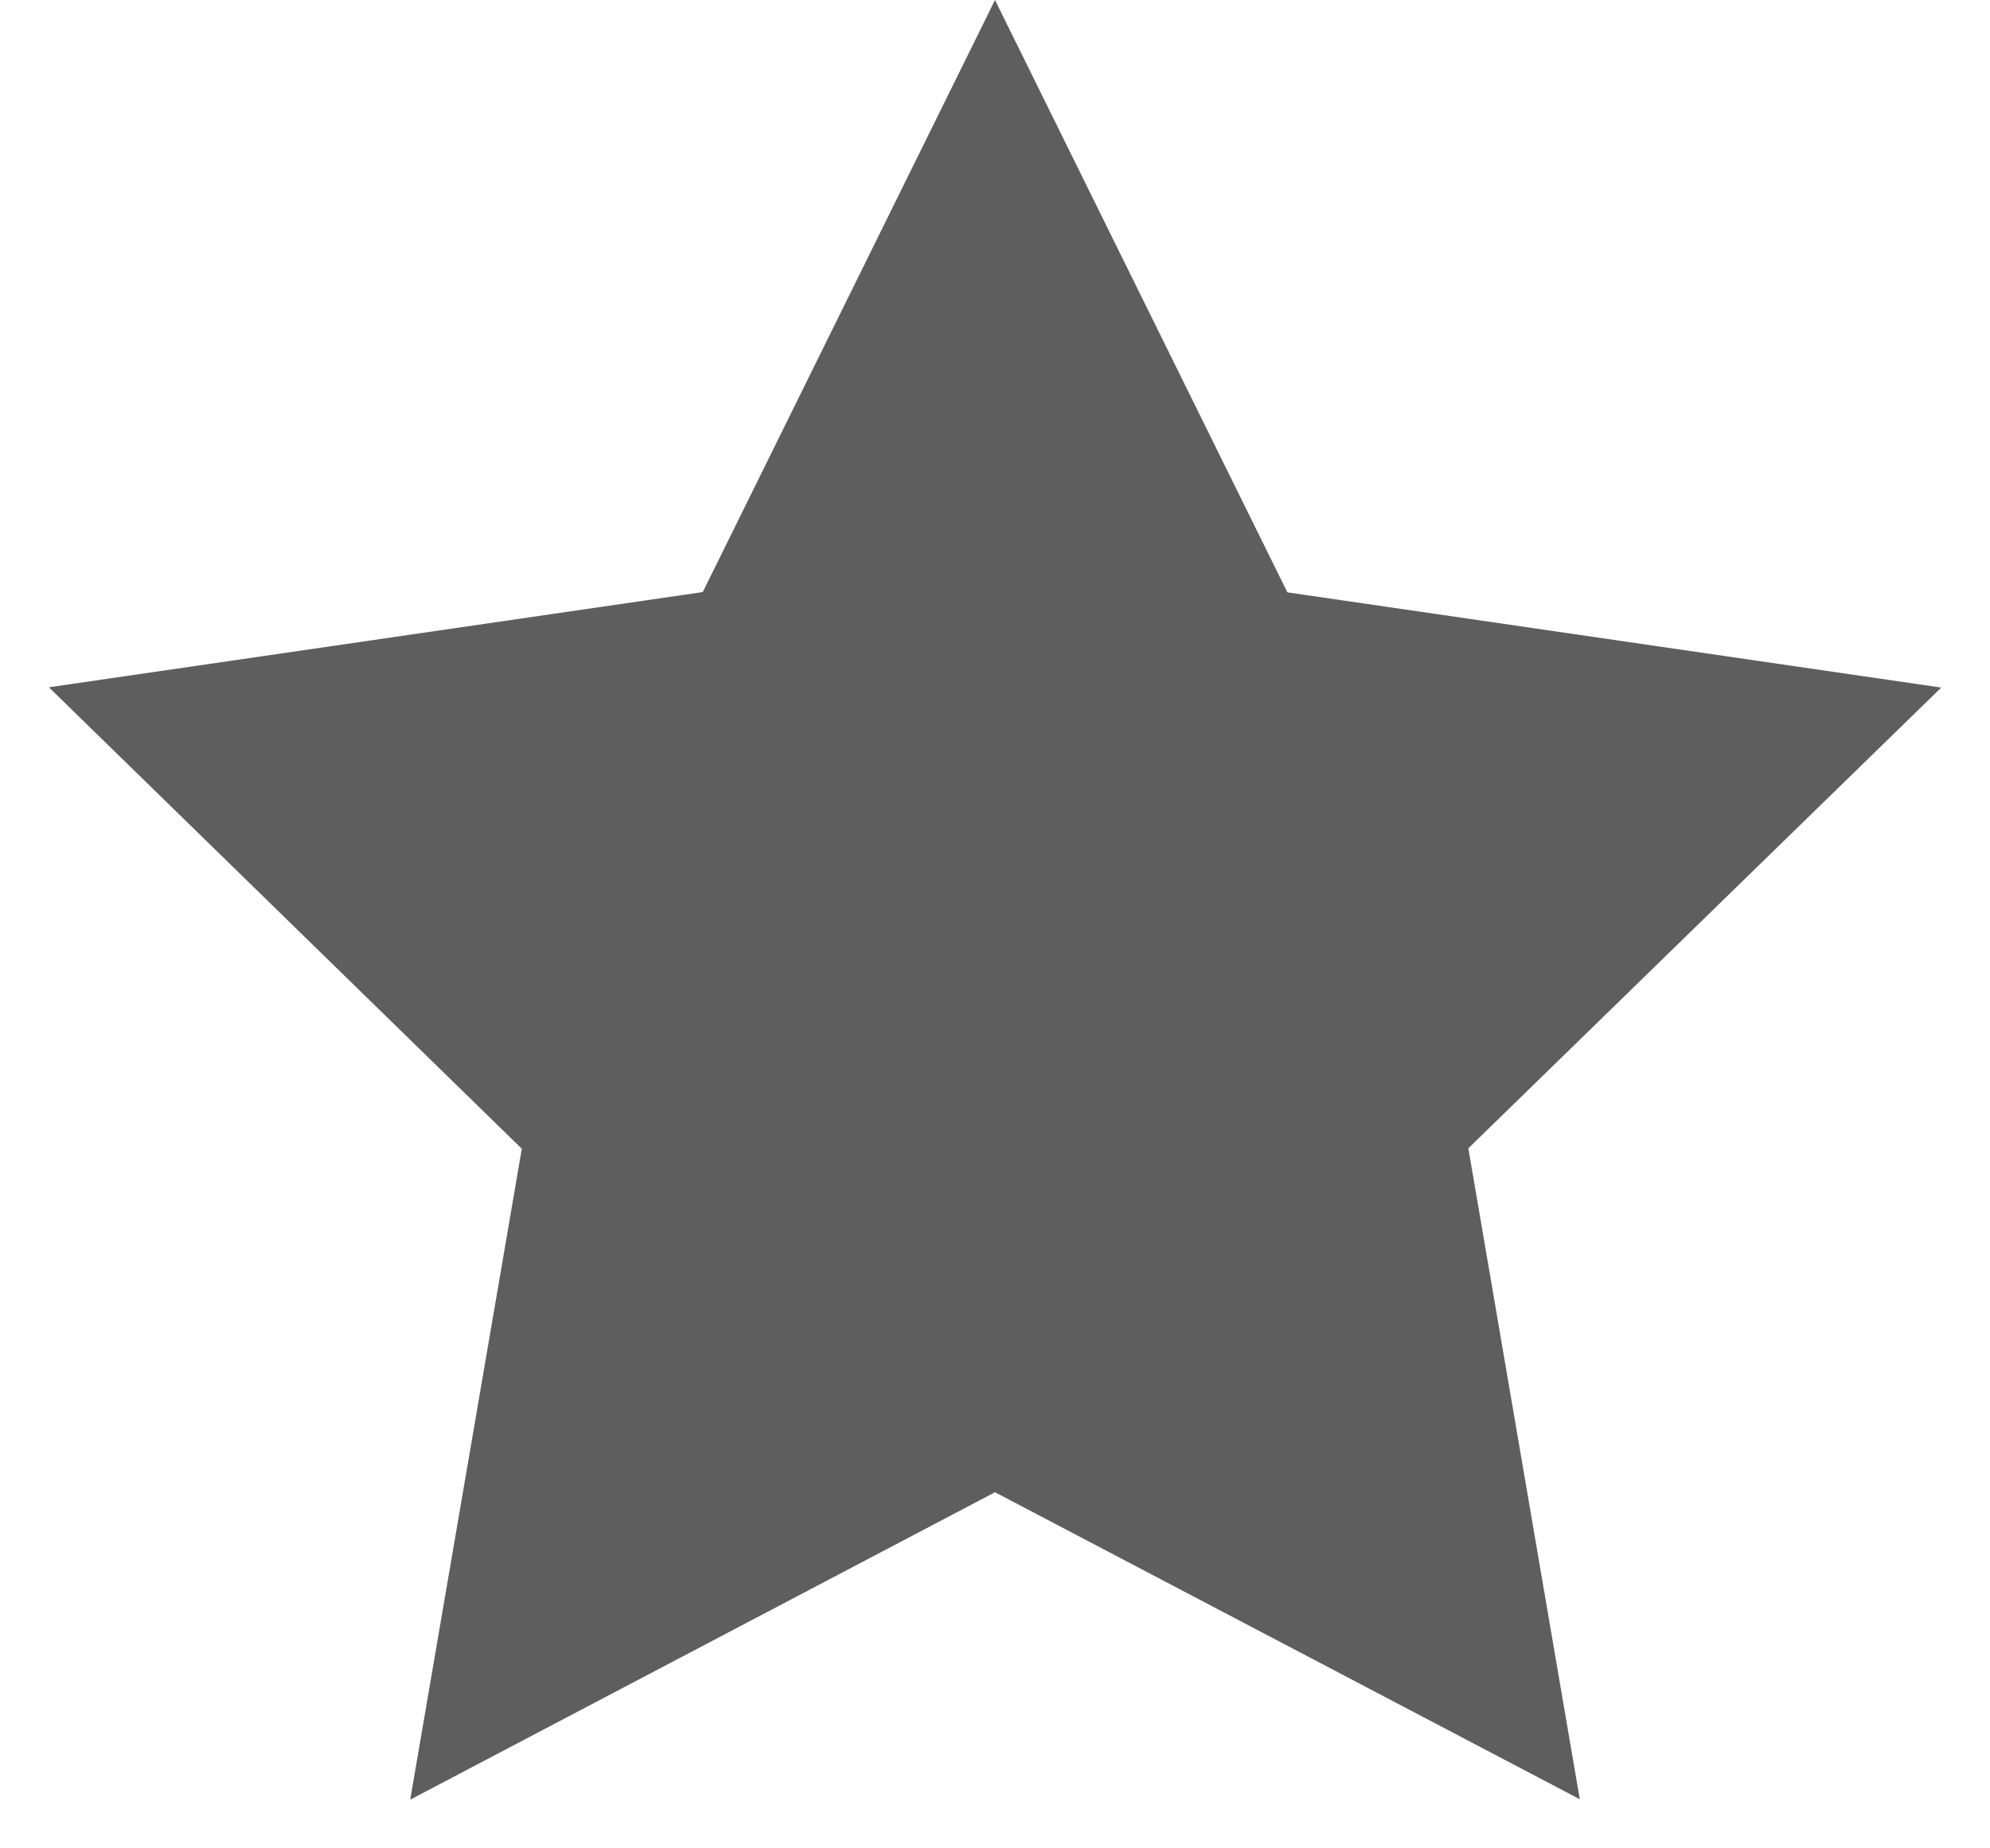
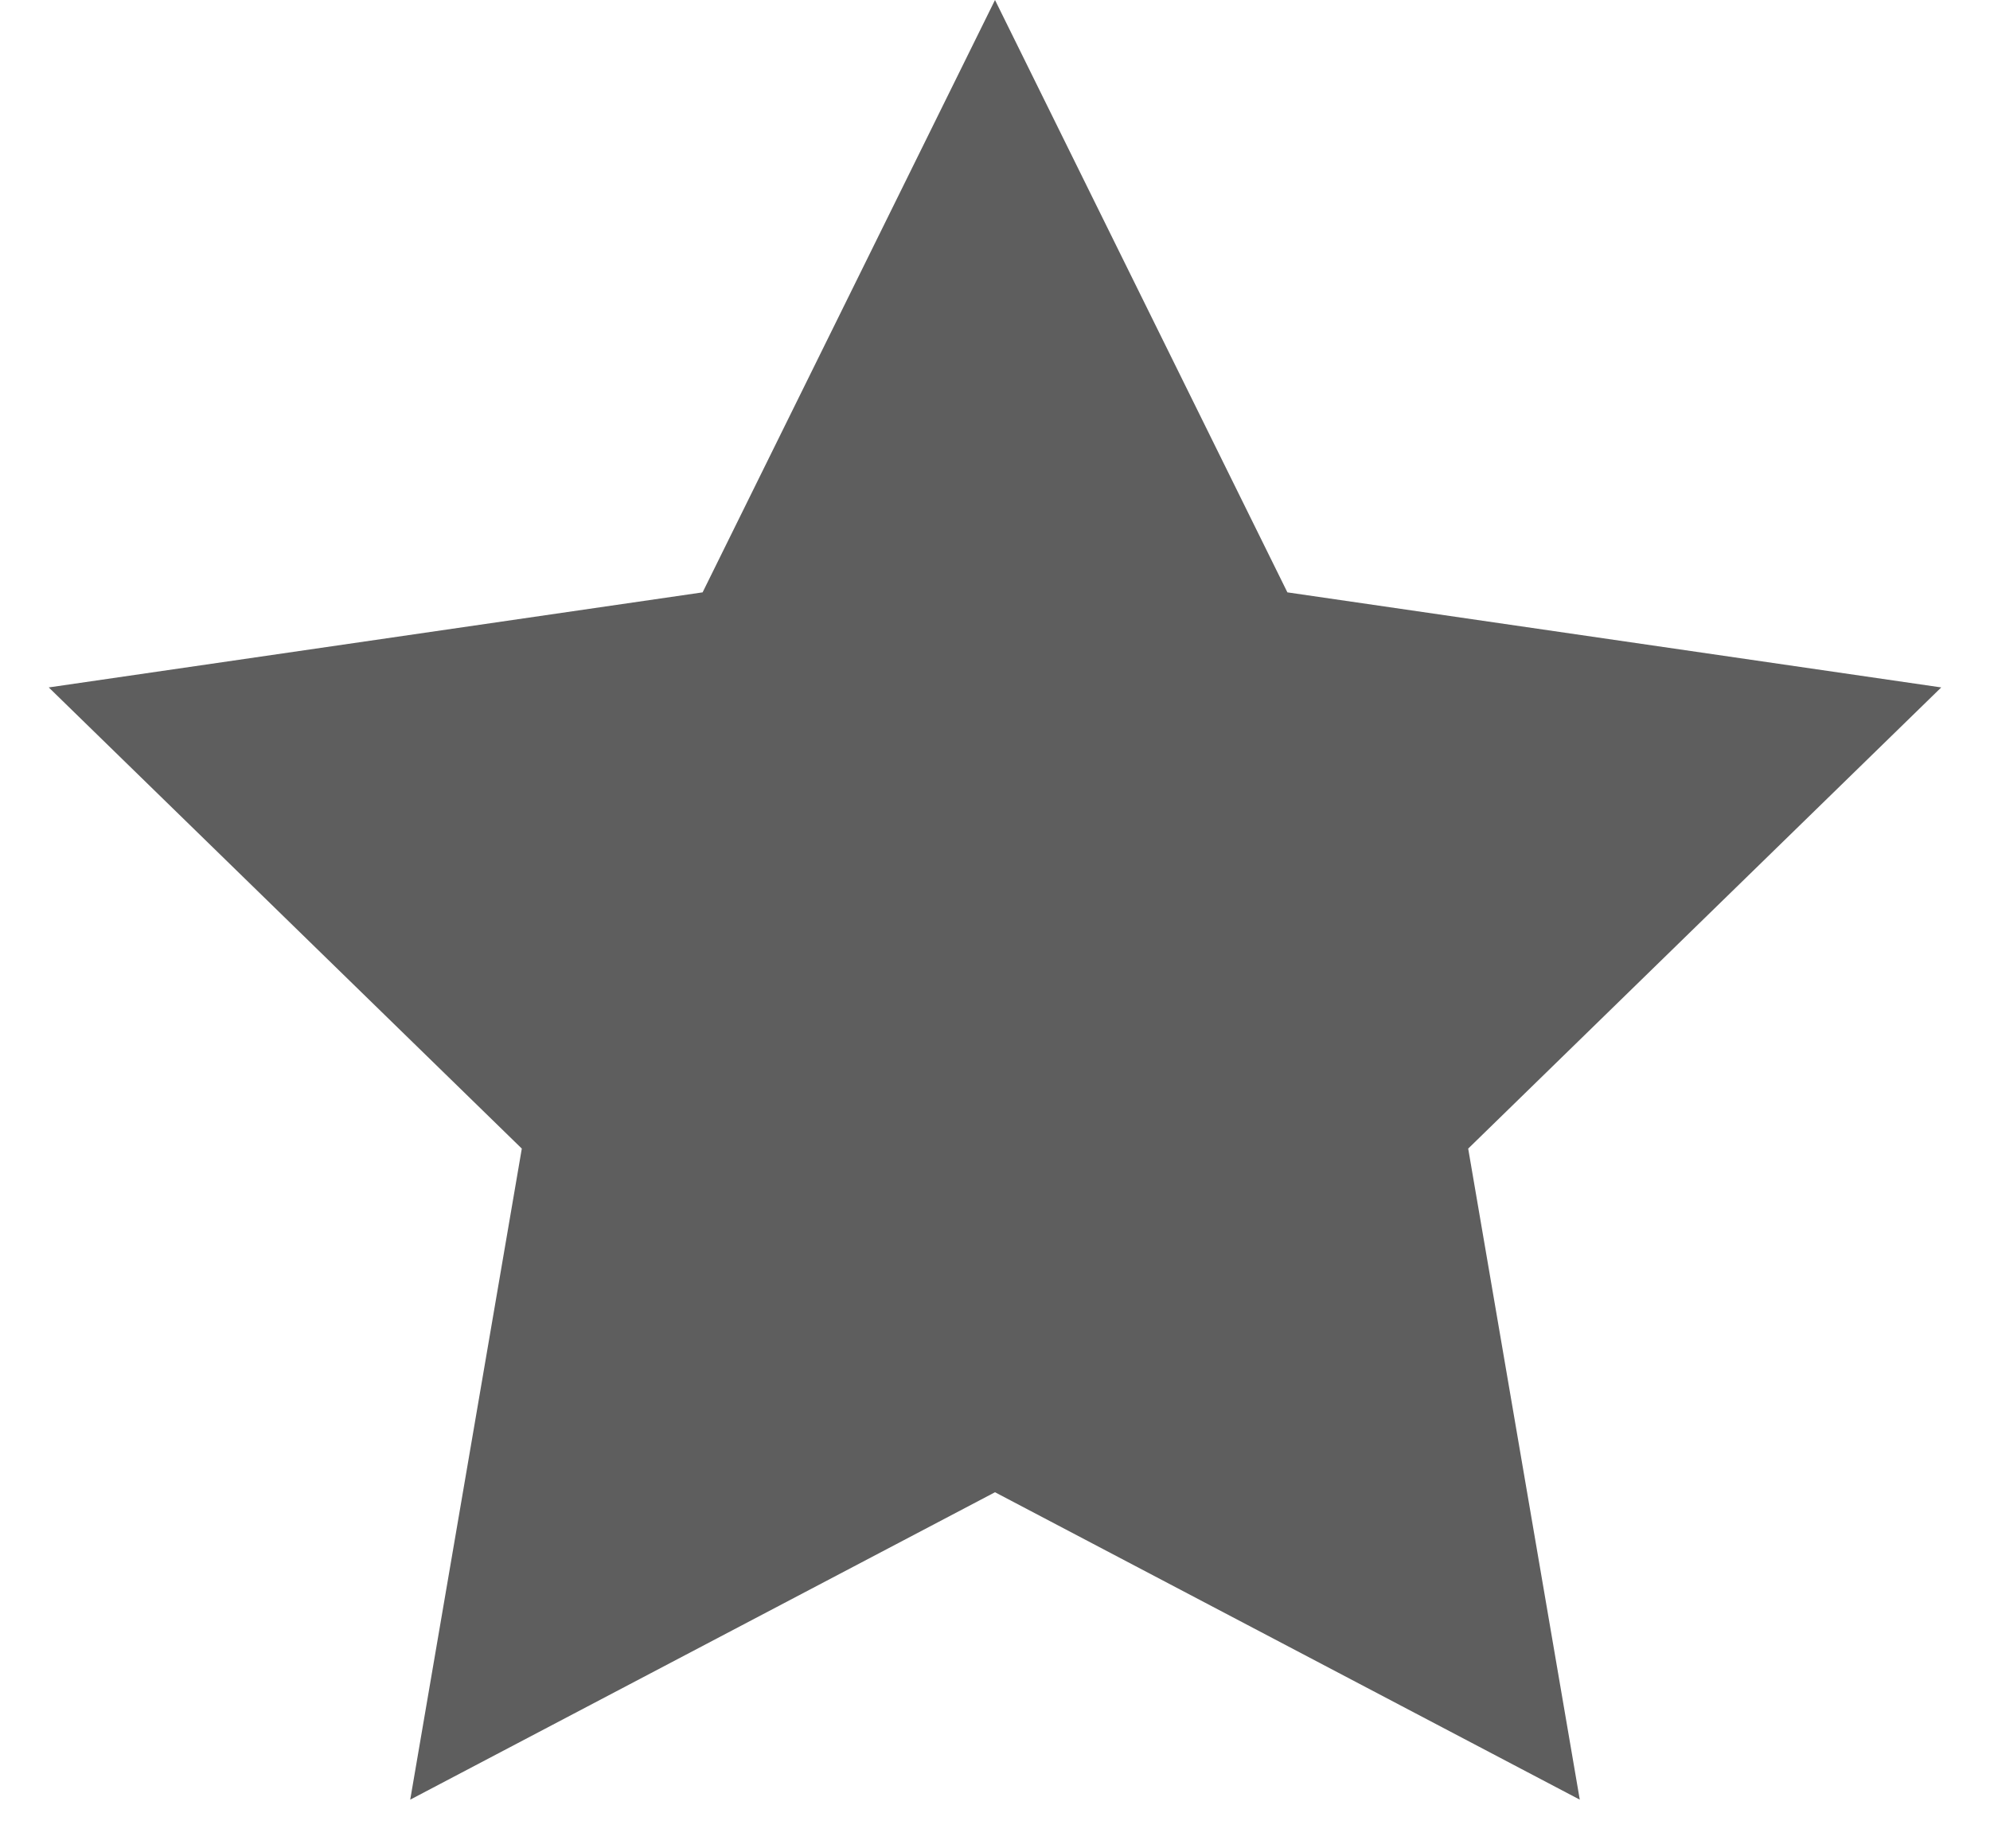
- <svg xmlns="http://www.w3.org/2000/svg" width="14" height="13" viewBox="0 0 14 13">
-   <path d="M7 10.5l-4.114 2.163.785-4.58L.344 4.836l4.6-.67L7 0l2.057 4.168 4.6.67L10.33 8.08l.784 4.58z" fill="#5E5E5E" />
+ <svg xmlns="http://www.w3.org/2000/svg" width="14px" height="13px" viewBox="0 0 14 13" version="1.1">
+   <defs />
+   <g id="Page-1" stroke="none" stroke-width="1" fill="none" fill-rule="evenodd">
+     <g id="02b_select_assignment" transform="translate(-1047, -800)" fill="#5E5E5E">
+       <polygon id="Star-36" points="1054 810.5 1049.886 812.663 1050.671 808.082 1047.343 804.837 1051.943 804.168 1054 800 1056.057 804.168 1060.657 804.837 1057.329 808.082 1058.114 812.663 " />
+     </g>
+   </g>
</svg>
